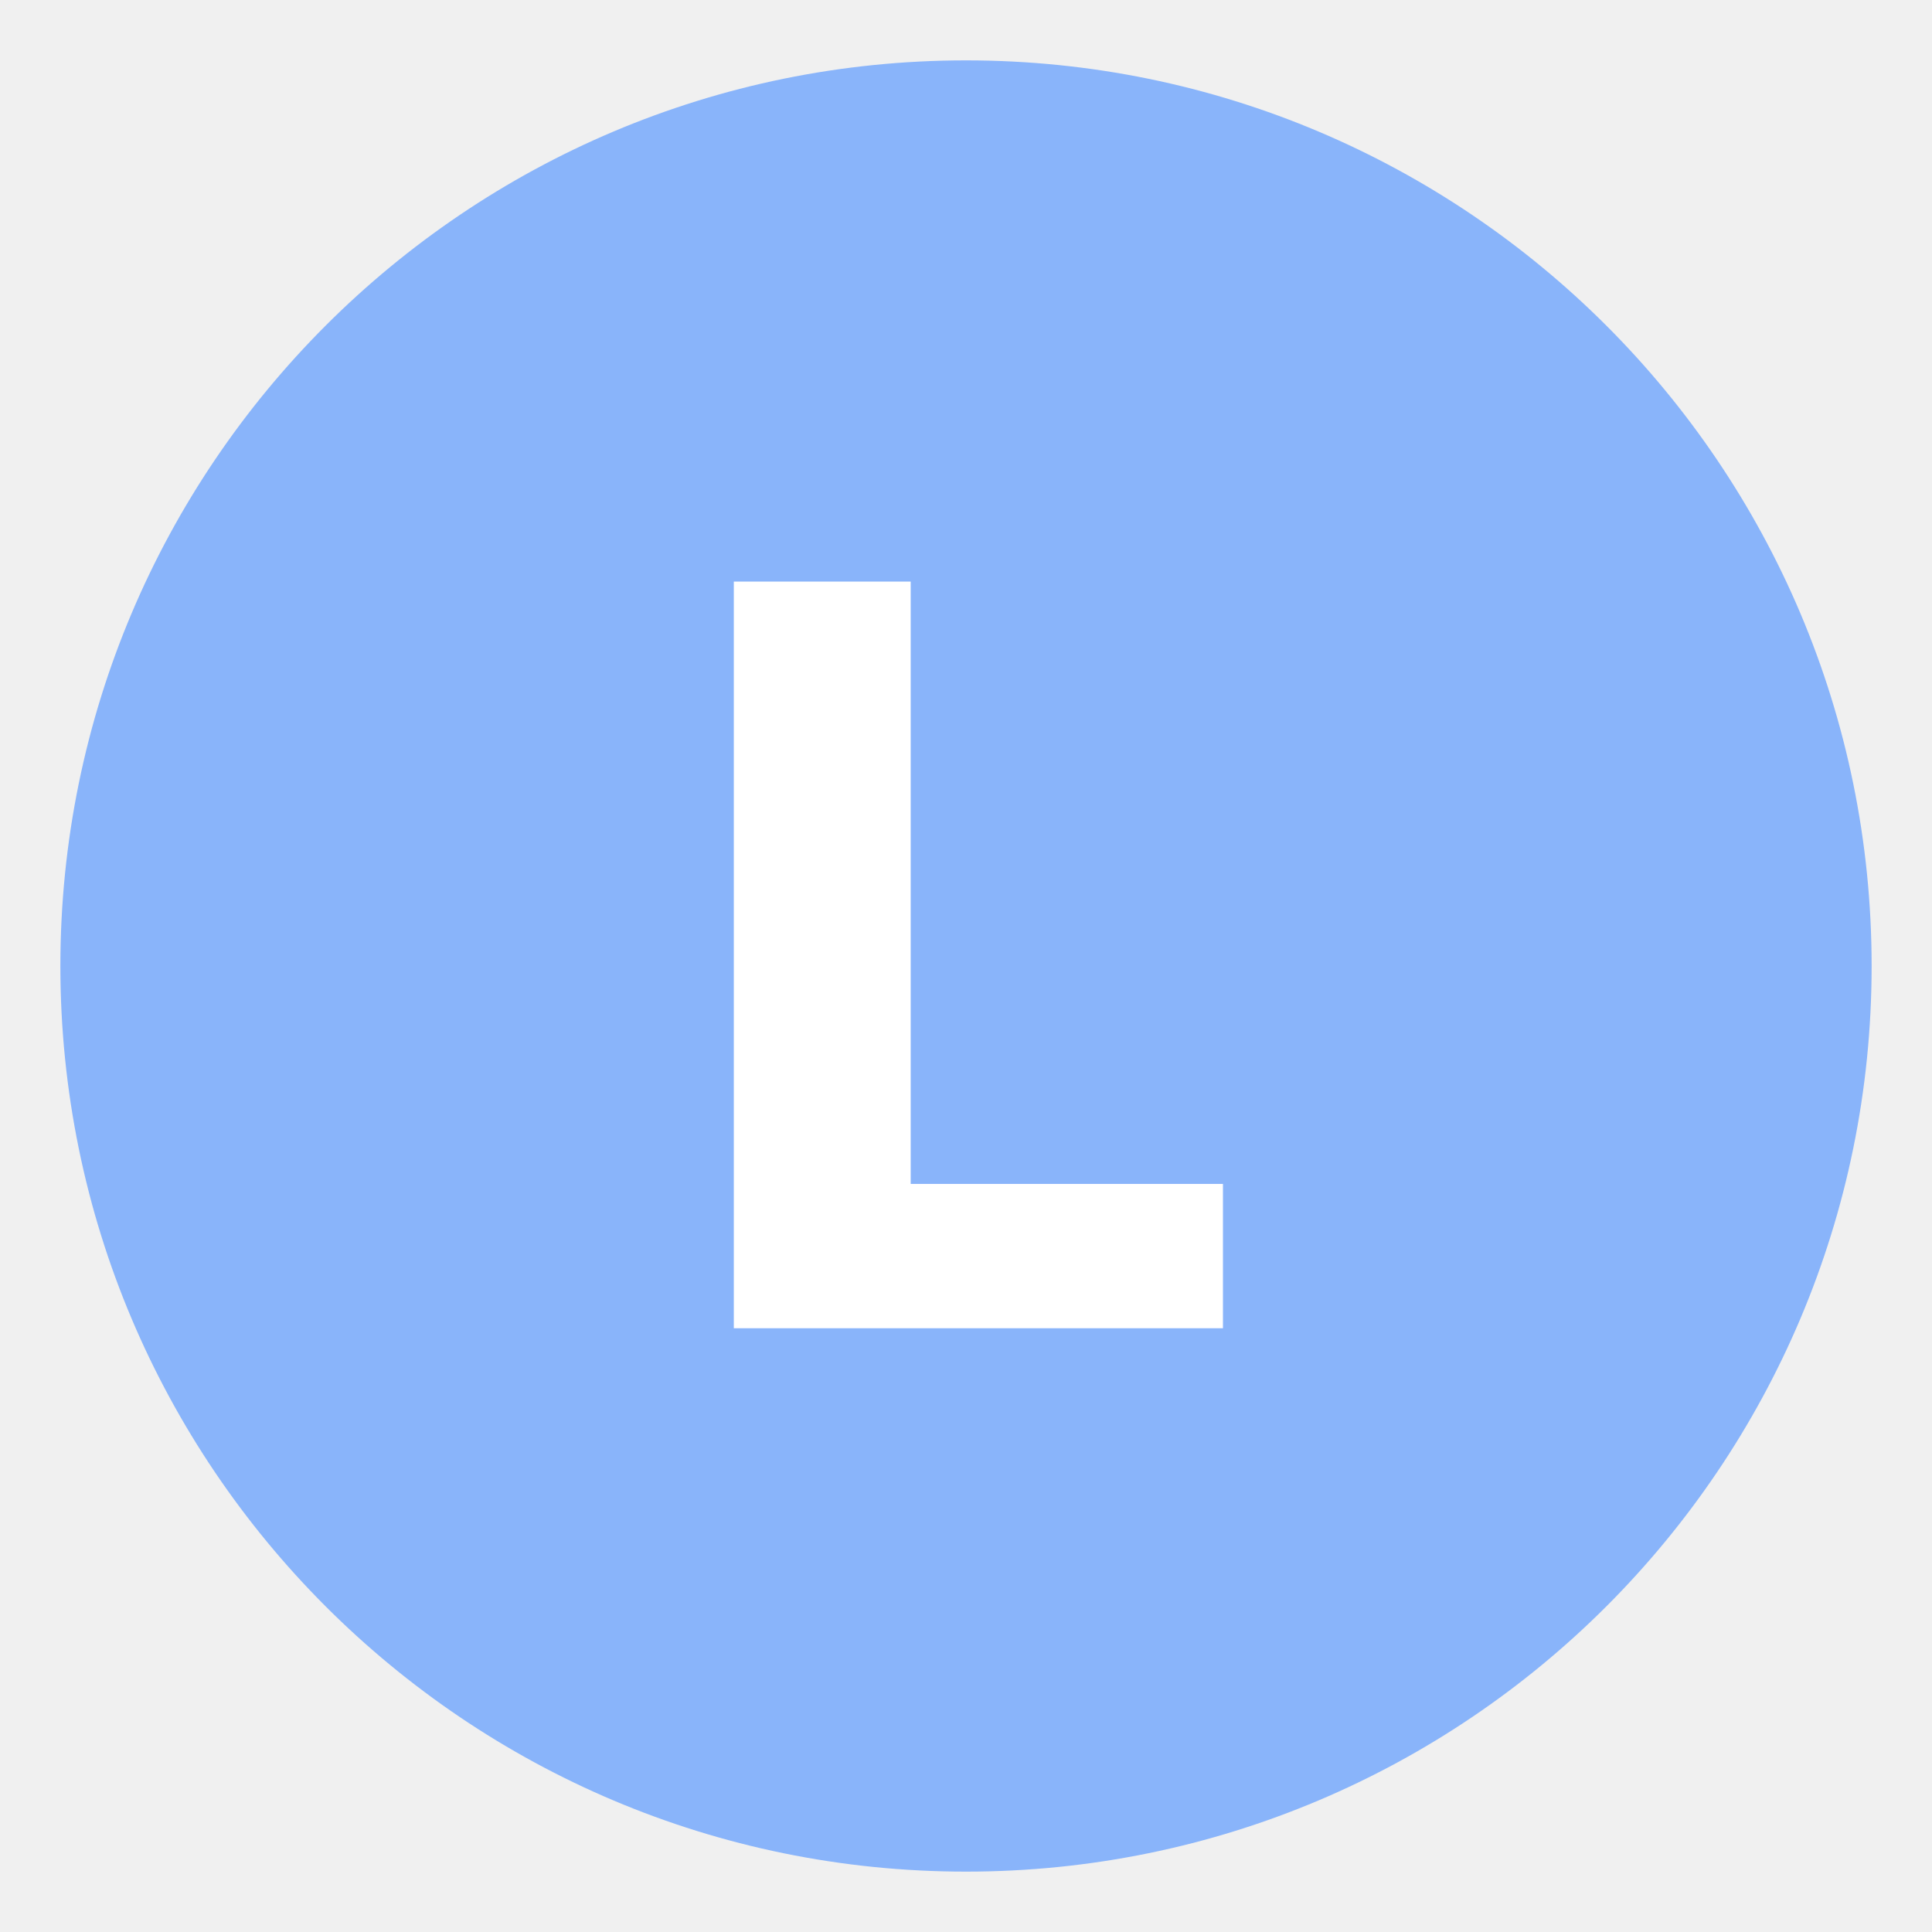
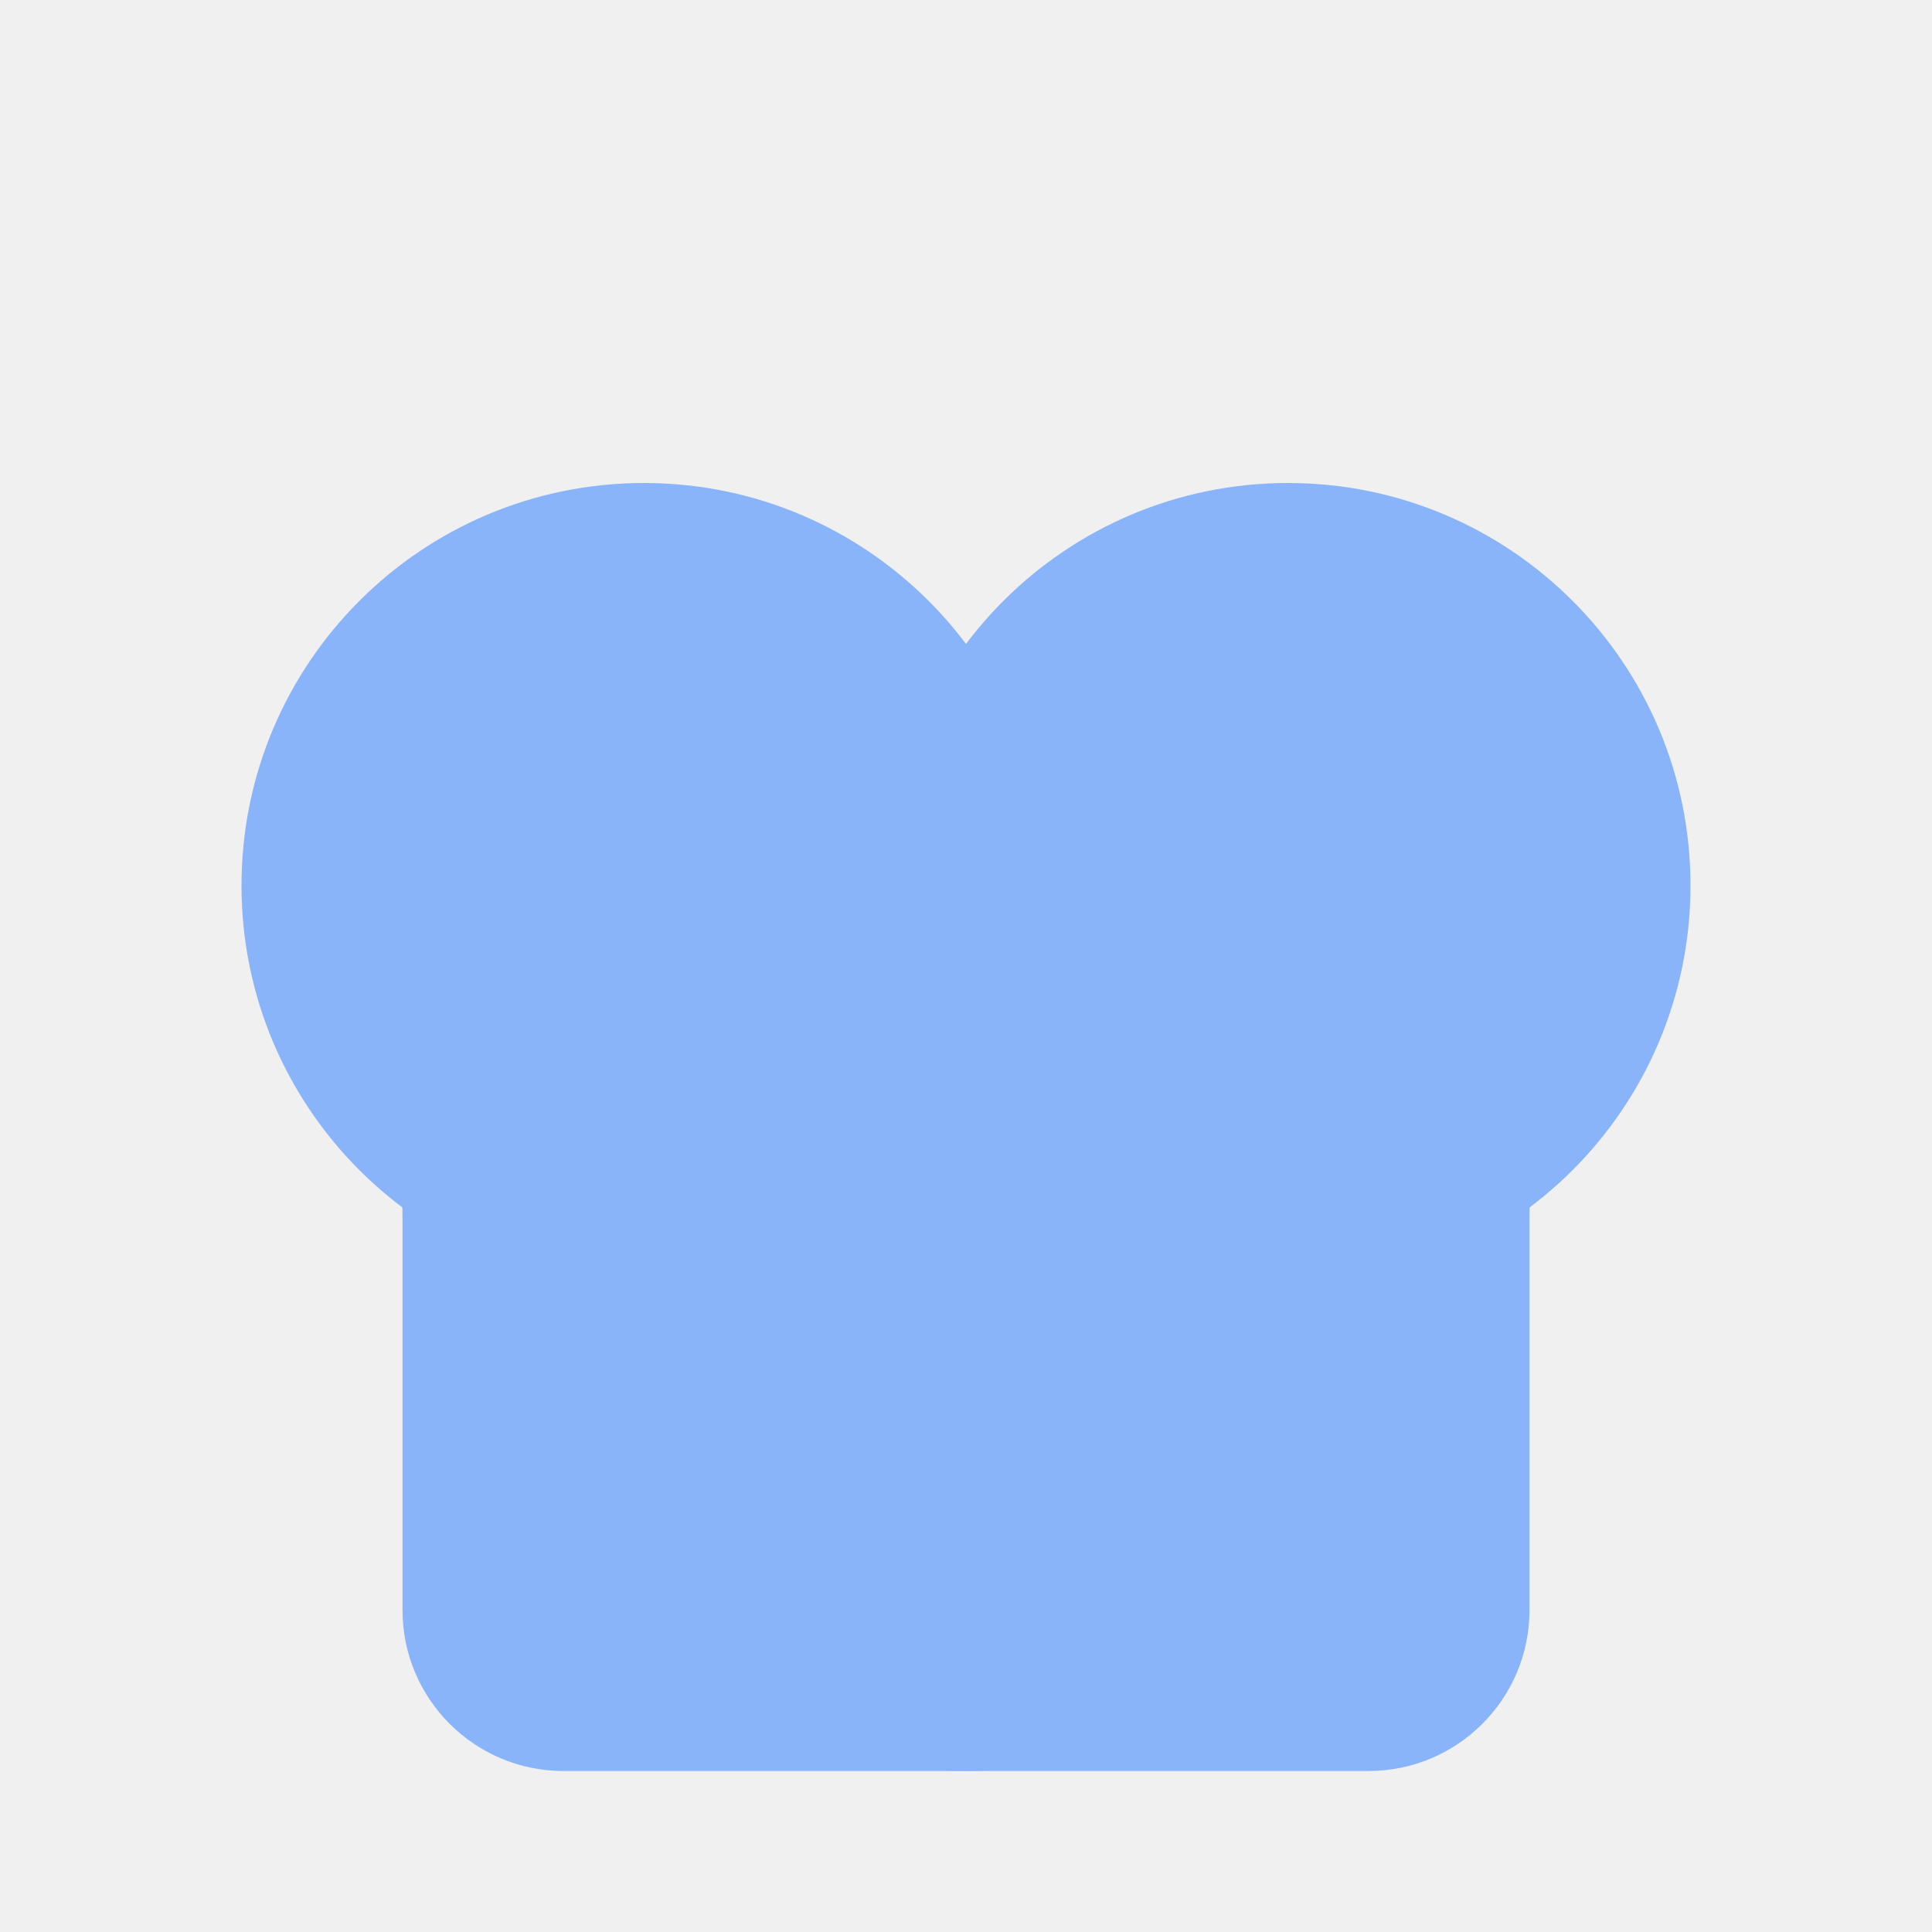
- <svg xmlns="http://www.w3.org/2000/svg" viewBox="0 0 64 64">
-   <circle cx="32" cy="32" r="30" fill="#89b4fa" />
-   <text x="32" y="44" font-family="system-ui, -apple-system, sans-serif" font-size="34" font-weight="800" fill="#ffffff" text-anchor="middle">L</text>
+ <svg xmlns="http://www.w3.org/2000/svg" viewBox="0 0 24 24" fill="#89b4fa">
+   <circle cx="12" cy="15" r="7" />
+   <circle cx="8" cy="11" r="5" />
+   <circle cx="16" cy="11" r="5" />
+   <rect x="5" y="12" width="14" height="10" rx="2" />
</svg>
